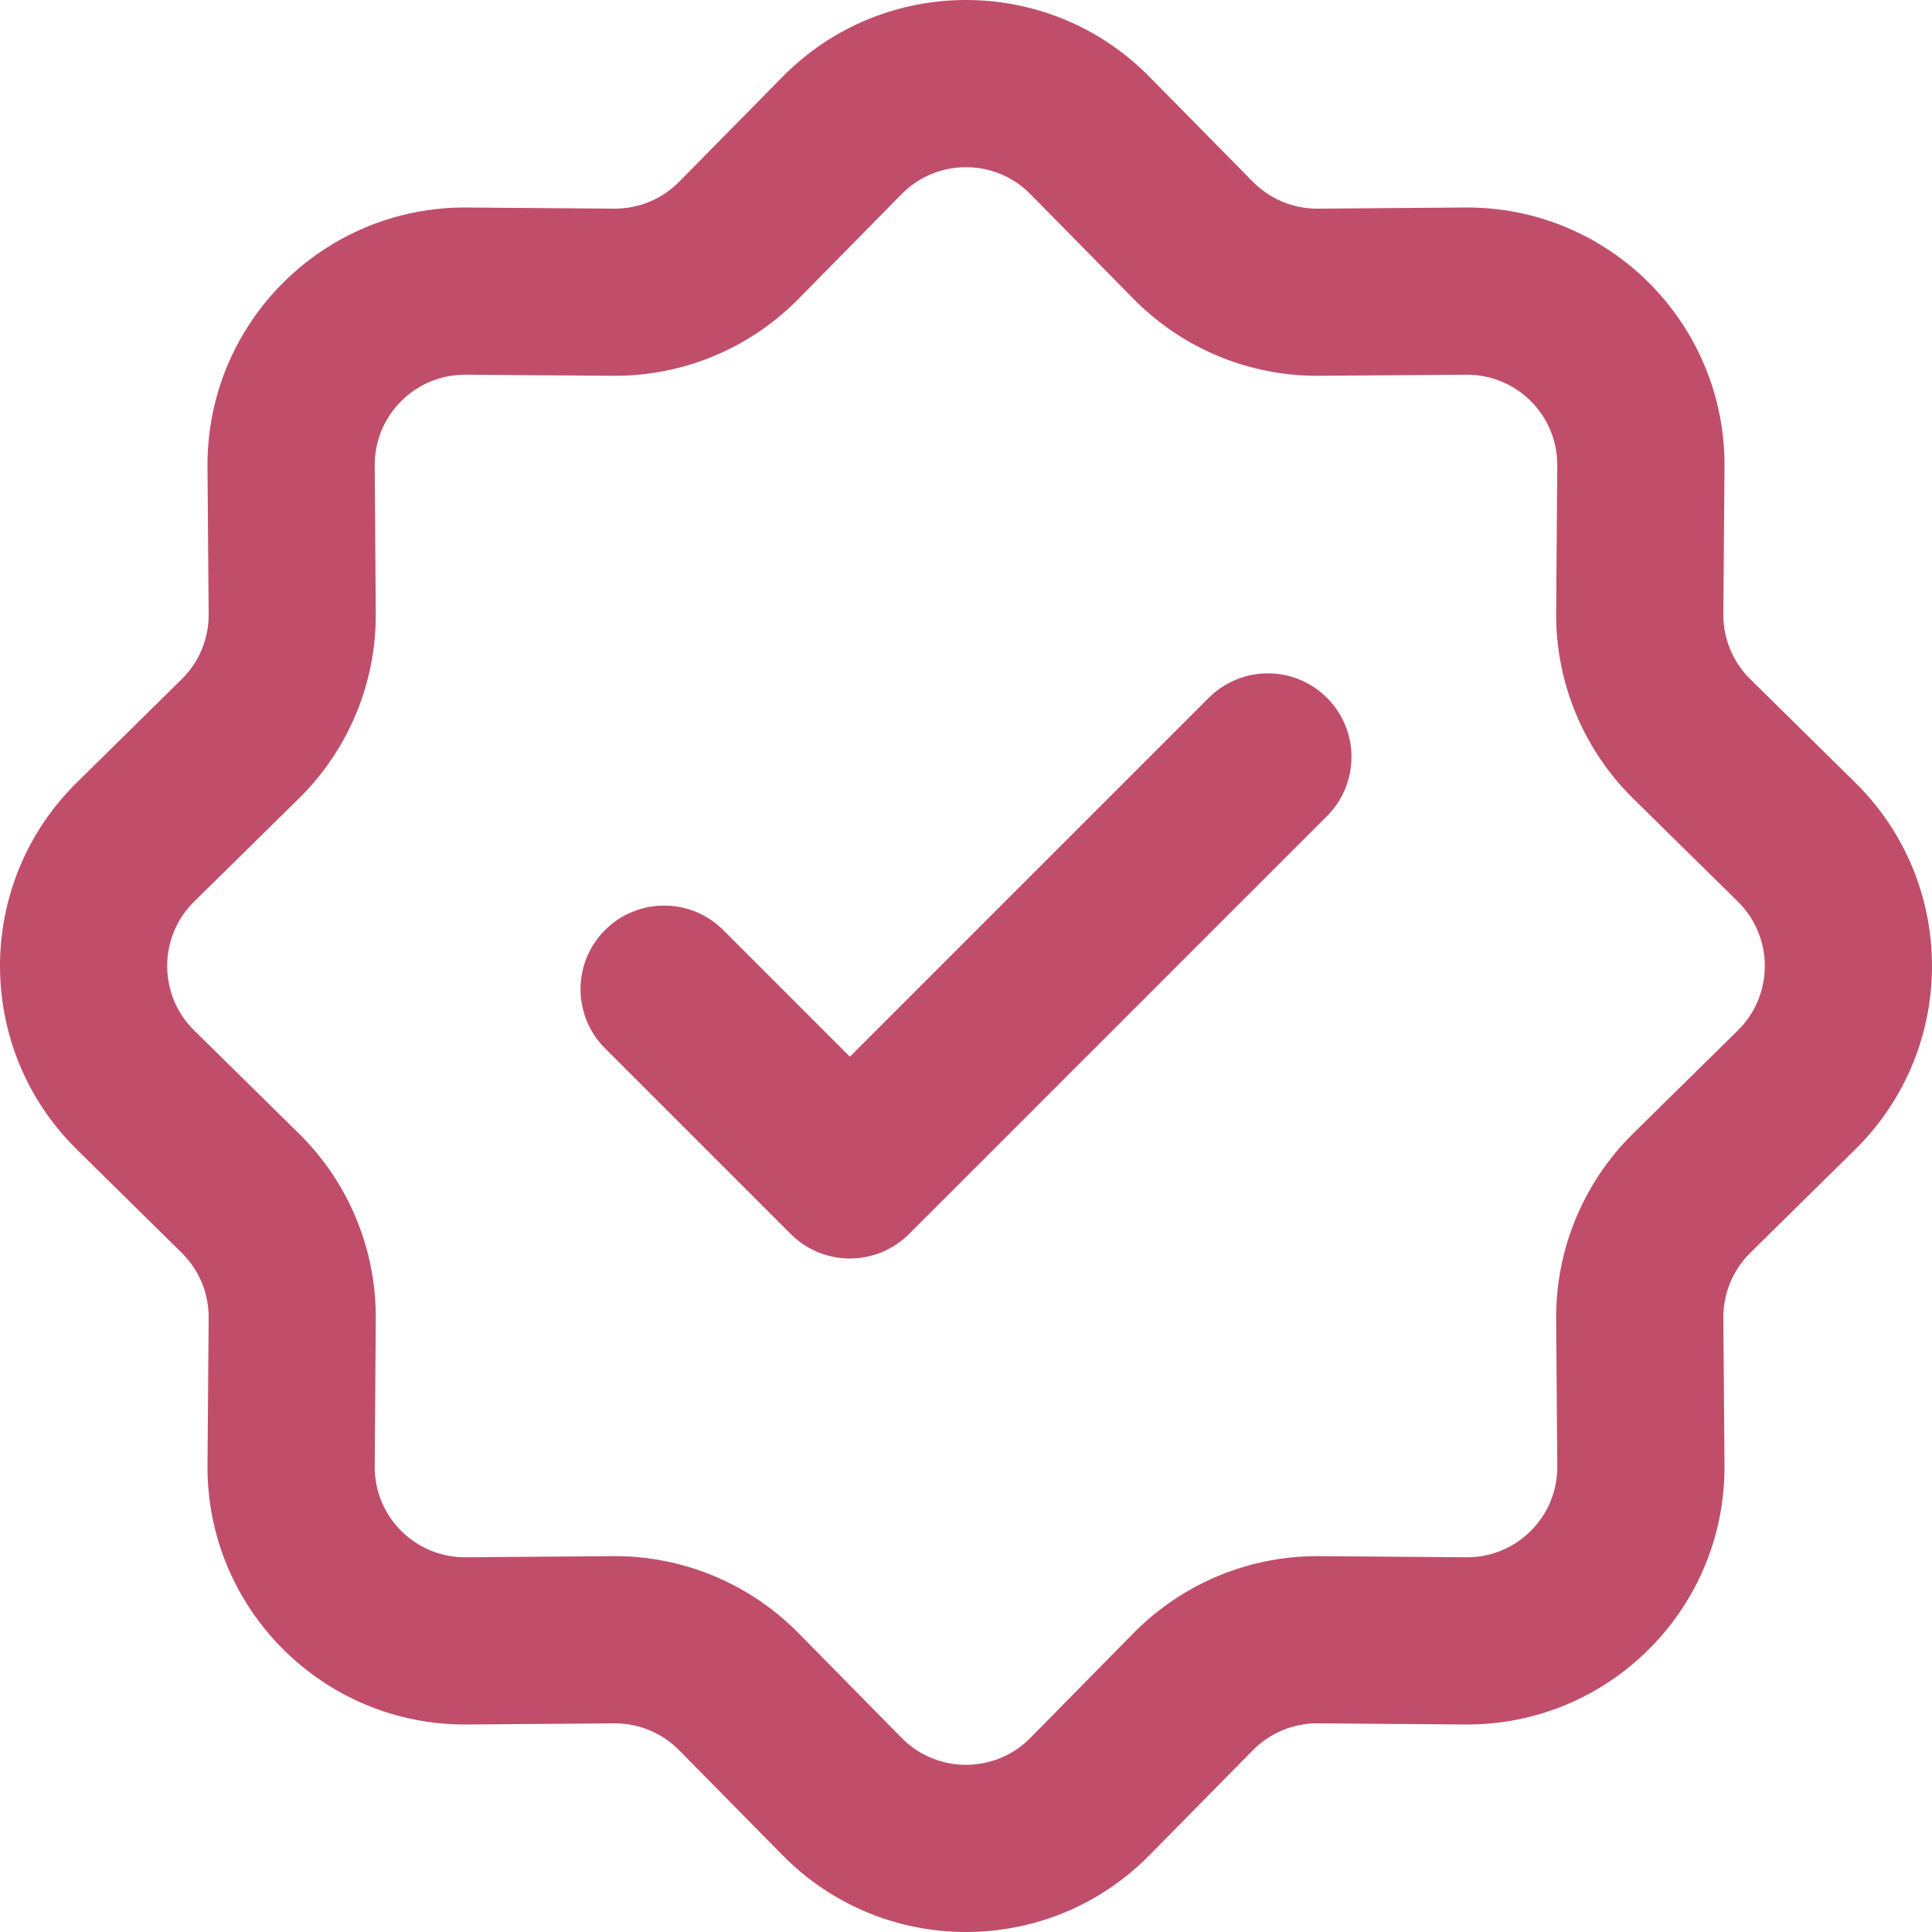
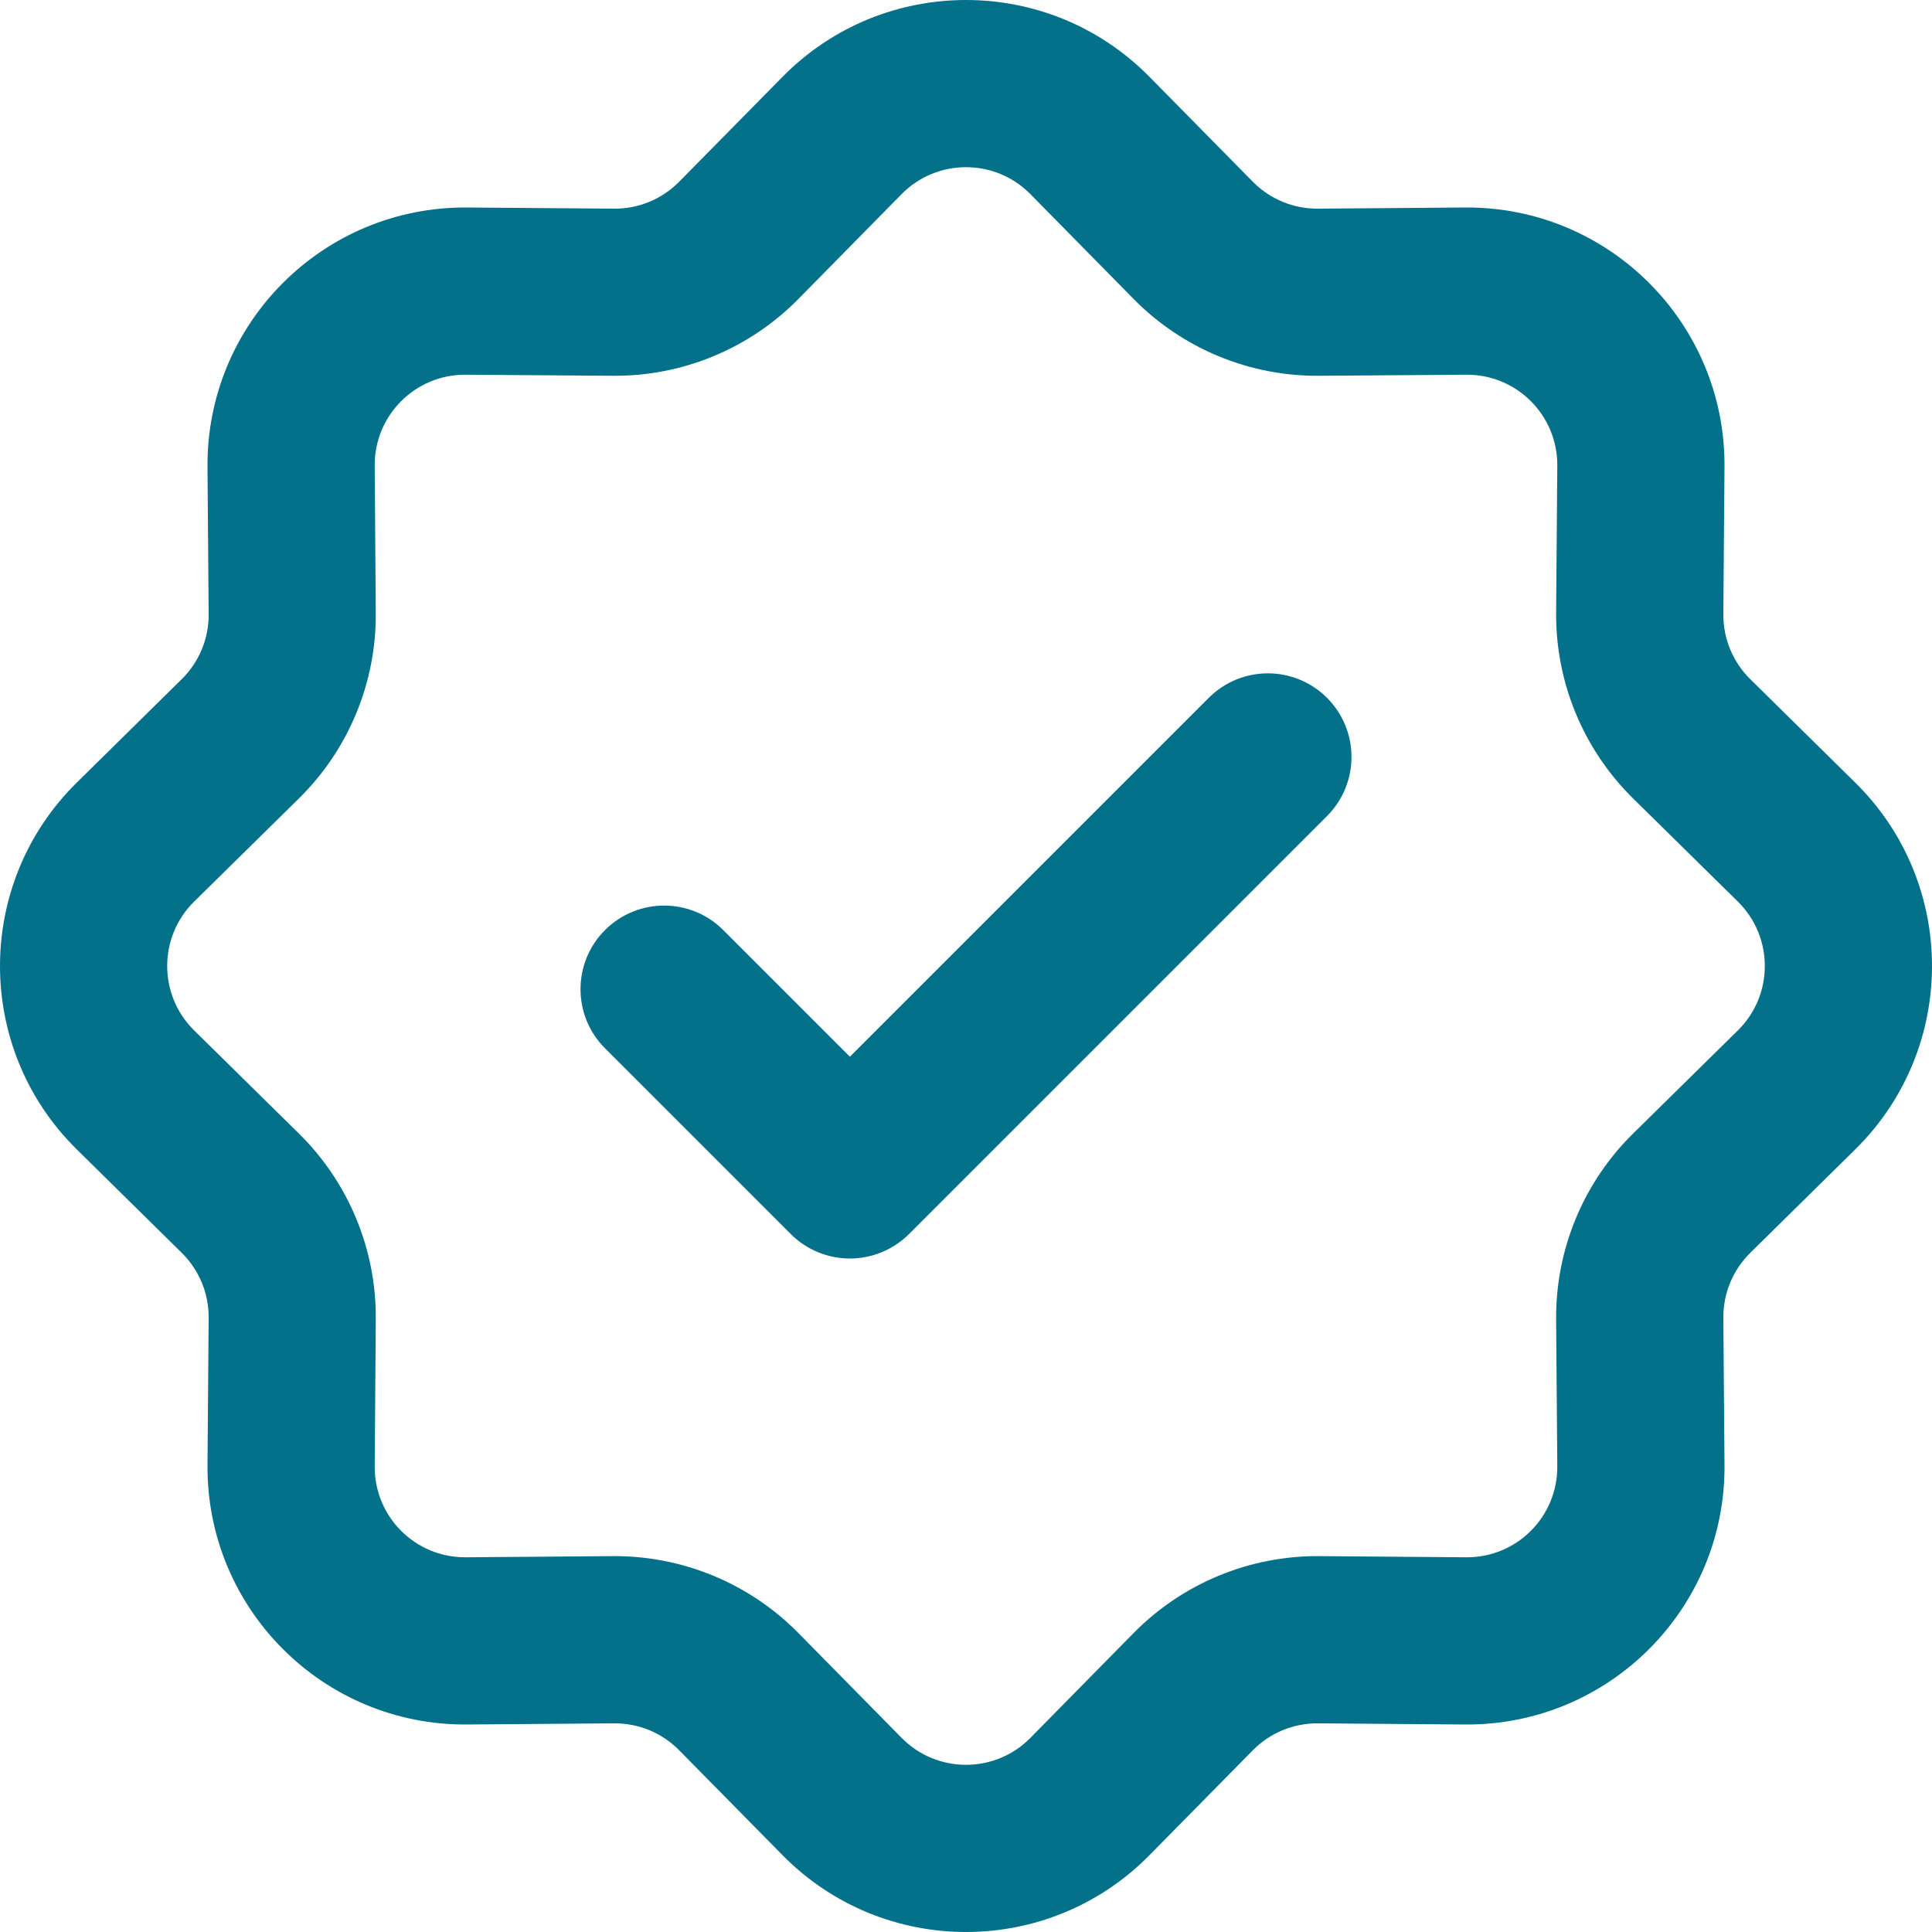
<svg xmlns="http://www.w3.org/2000/svg" preserveAspectRatio="none" overflow="visible" style="display: block;" width="20" height="20" viewBox="0 0 20 20" fill="none">
  <g id="Group">
-     <path id="Vector" d="M13.737 8.448C14.075 8.11 14.075 7.562 13.737 7.224C13.399 6.886 12.851 6.886 12.513 7.224L8.798 10.939L7.487 9.628C7.149 9.29 6.601 9.29 6.263 9.628C5.925 9.966 5.925 10.514 6.263 10.852L8.186 12.775C8.348 12.937 8.568 13.028 8.798 13.028C9.027 13.028 9.247 12.937 9.41 12.775L13.737 8.448Z" fill="#C04E6B" />
-     <path id="Vector_2" fill-rule="evenodd" clip-rule="evenodd" d="M8.101 0.795C9.145 -0.265 10.855 -0.265 11.899 0.795L12.969 1.881C13.146 2.061 13.389 2.162 13.642 2.16L15.166 2.148C16.654 2.137 17.863 3.346 17.852 4.834L17.84 6.358C17.838 6.611 17.939 6.854 18.119 7.031L19.205 8.101C20.265 9.145 20.265 10.855 19.205 11.899L18.119 12.969C17.939 13.146 17.838 13.389 17.84 13.642L17.852 15.167C17.863 16.654 16.654 17.863 15.166 17.852L13.642 17.84C13.389 17.838 13.146 17.939 12.969 18.119L11.899 19.205C10.855 20.265 9.145 20.265 8.101 19.205L7.031 18.119C6.854 17.939 6.611 17.838 6.358 17.84L4.833 17.852C3.346 17.863 2.137 16.654 2.148 15.166L2.16 13.642C2.162 13.389 2.061 13.146 1.881 12.969L0.795 11.899C-0.265 10.855 -0.265 9.145 0.795 8.101L1.881 7.031C2.061 6.854 2.162 6.611 2.16 6.358L2.148 4.834C2.137 3.346 3.346 2.137 4.833 2.148L6.358 2.16C6.611 2.162 6.854 2.061 7.031 1.881L8.101 0.795ZM10.666 2.009C10.3 1.638 9.7 1.638 9.334 2.009L8.264 3.096C7.758 3.609 7.066 3.896 6.345 3.89L4.821 3.879C4.299 3.875 3.875 4.299 3.879 4.821L3.89 6.345C3.896 7.066 3.609 7.758 3.096 8.264L2.009 9.334C1.638 9.7 1.638 10.3 2.009 10.666L3.096 11.736C3.609 12.242 3.896 12.934 3.89 13.655L3.879 15.179C3.875 15.701 4.299 16.125 4.821 16.121L6.345 16.109C7.066 16.104 7.758 16.391 8.264 16.904L9.334 17.991C9.7 18.362 10.3 18.362 10.666 17.991L11.736 16.904C12.242 16.391 12.934 16.104 13.655 16.109L15.179 16.121C15.701 16.125 16.125 15.701 16.121 15.179L16.109 13.655C16.104 12.934 16.391 12.242 16.904 11.736L17.991 10.666C18.362 10.3 18.362 9.7 17.991 9.334L16.904 8.264C16.391 7.758 16.104 7.066 16.109 6.345L16.121 4.821C16.125 4.299 15.701 3.875 15.179 3.879L13.655 3.89C12.934 3.896 12.242 3.609 11.736 3.096L10.666 2.009Z" fill="#C04E6B" />
+     <path id="Vector" d="M13.737 8.448C14.075 8.11 14.075 7.562 13.737 7.224C13.399 6.886 12.851 6.886 12.513 7.224L8.798 10.939L7.487 9.628C7.149 9.29 6.601 9.29 6.263 9.628C5.925 9.966 5.925 10.514 6.263 10.852L8.186 12.775C8.348 12.937 8.568 13.028 8.798 13.028C9.027 13.028 9.247 12.937 9.41 12.775L13.737 8.448Z" fill="#04718B" />
+     <path id="Vector_2" fill-rule="evenodd" clip-rule="evenodd" d="M8.101 0.795C9.145 -0.265 10.855 -0.265 11.899 0.795L12.969 1.881C13.146 2.061 13.389 2.162 13.642 2.16L15.166 2.148C16.654 2.137 17.863 3.346 17.852 4.834L17.84 6.358C17.838 6.611 17.939 6.854 18.119 7.031L19.205 8.101C20.265 9.145 20.265 10.855 19.205 11.899L18.119 12.969C17.939 13.146 17.838 13.389 17.84 13.642L17.852 15.167C17.863 16.654 16.654 17.863 15.166 17.852L13.642 17.84C13.389 17.838 13.146 17.939 12.969 18.119L11.899 19.205C10.855 20.265 9.145 20.265 8.101 19.205L7.031 18.119C6.854 17.939 6.611 17.838 6.358 17.84L4.833 17.852C3.346 17.863 2.137 16.654 2.148 15.166L2.16 13.642C2.162 13.389 2.061 13.146 1.881 12.969L0.795 11.899C-0.265 10.855 -0.265 9.145 0.795 8.101L1.881 7.031C2.061 6.854 2.162 6.611 2.16 6.358L2.148 4.834C2.137 3.346 3.346 2.137 4.833 2.148L6.358 2.16C6.611 2.162 6.854 2.061 7.031 1.881L8.101 0.795ZM10.666 2.009C10.3 1.638 9.7 1.638 9.334 2.009L8.264 3.096C7.758 3.609 7.066 3.896 6.345 3.89L4.821 3.879C4.299 3.875 3.875 4.299 3.879 4.821L3.89 6.345C3.896 7.066 3.609 7.758 3.096 8.264L2.009 9.334C1.638 9.7 1.638 10.3 2.009 10.666L3.096 11.736C3.609 12.242 3.896 12.934 3.89 13.655L3.879 15.179C3.875 15.701 4.299 16.125 4.821 16.121L6.345 16.109C7.066 16.104 7.758 16.391 8.264 16.904L9.334 17.991C9.7 18.362 10.3 18.362 10.666 17.991L11.736 16.904C12.242 16.391 12.934 16.104 13.655 16.109L15.179 16.121C15.701 16.125 16.125 15.701 16.121 15.179L16.109 13.655C16.104 12.934 16.391 12.242 16.904 11.736L17.991 10.666C18.362 10.3 18.362 9.7 17.991 9.334L16.904 8.264C16.391 7.758 16.104 7.066 16.109 6.345L16.121 4.821C16.125 4.299 15.701 3.875 15.179 3.879L13.655 3.89C12.934 3.896 12.242 3.609 11.736 3.096L10.666 2.009Z" fill="#04718B" />
  </g>
</svg>
